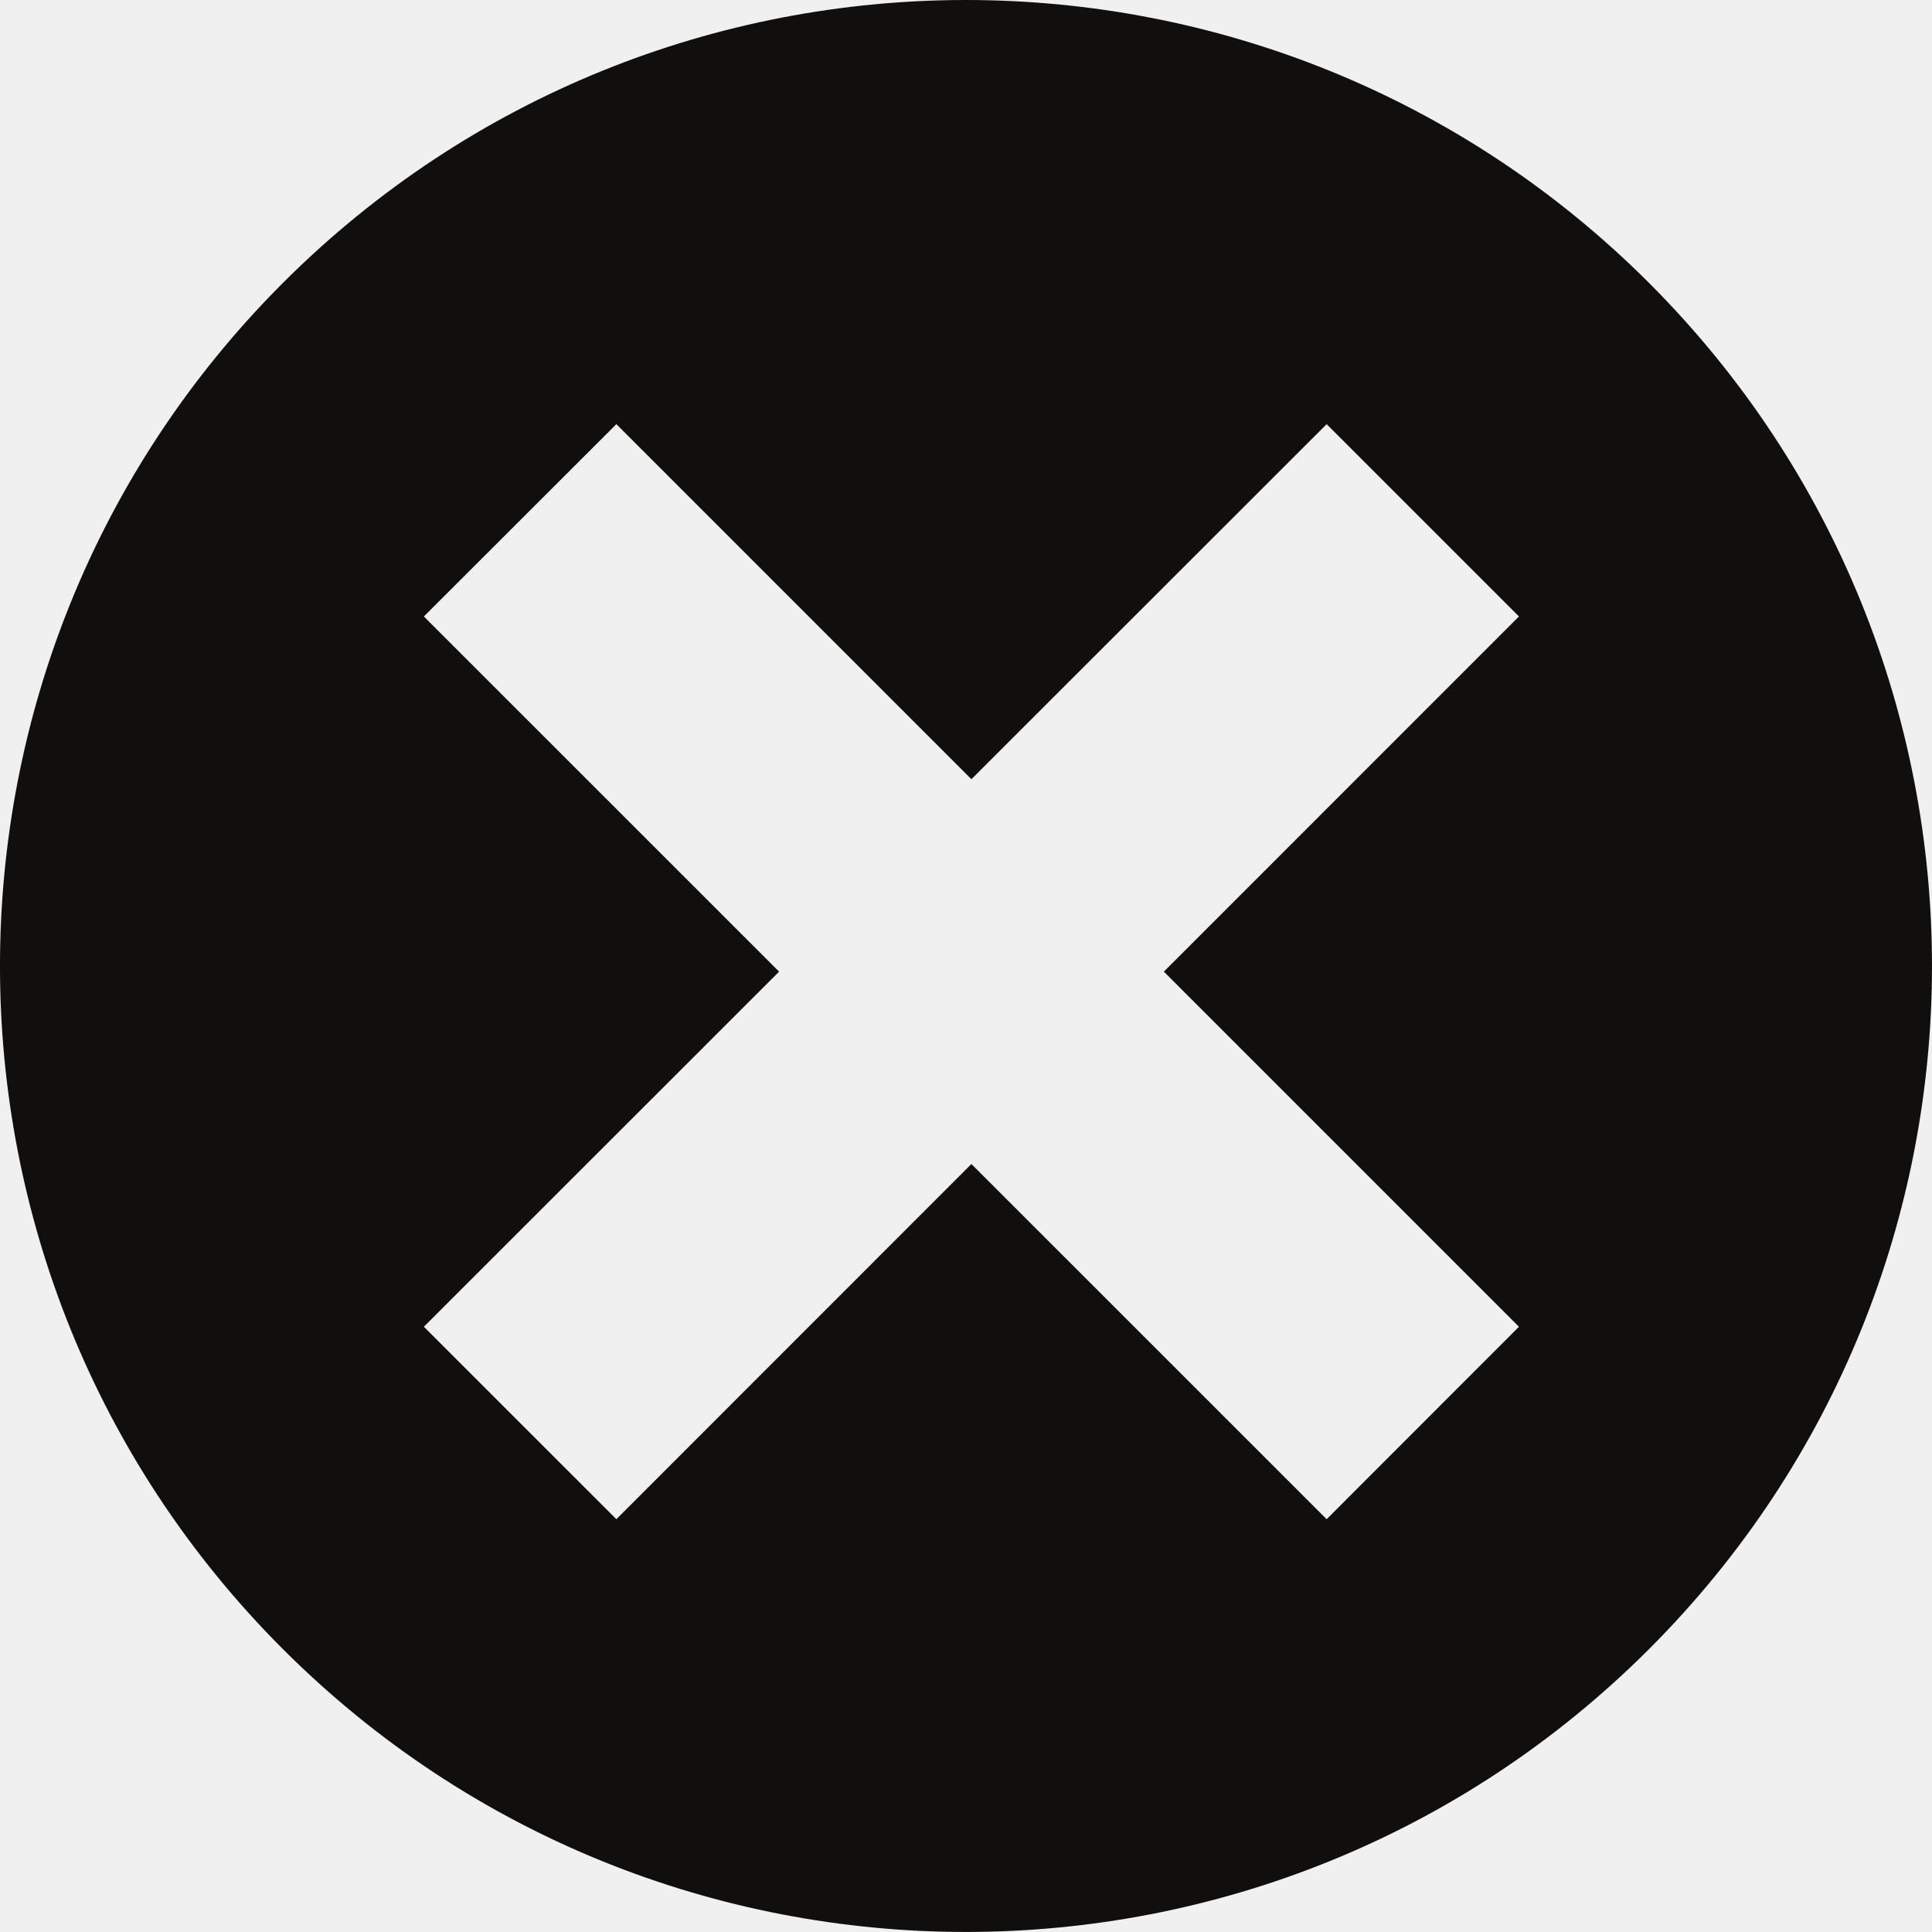
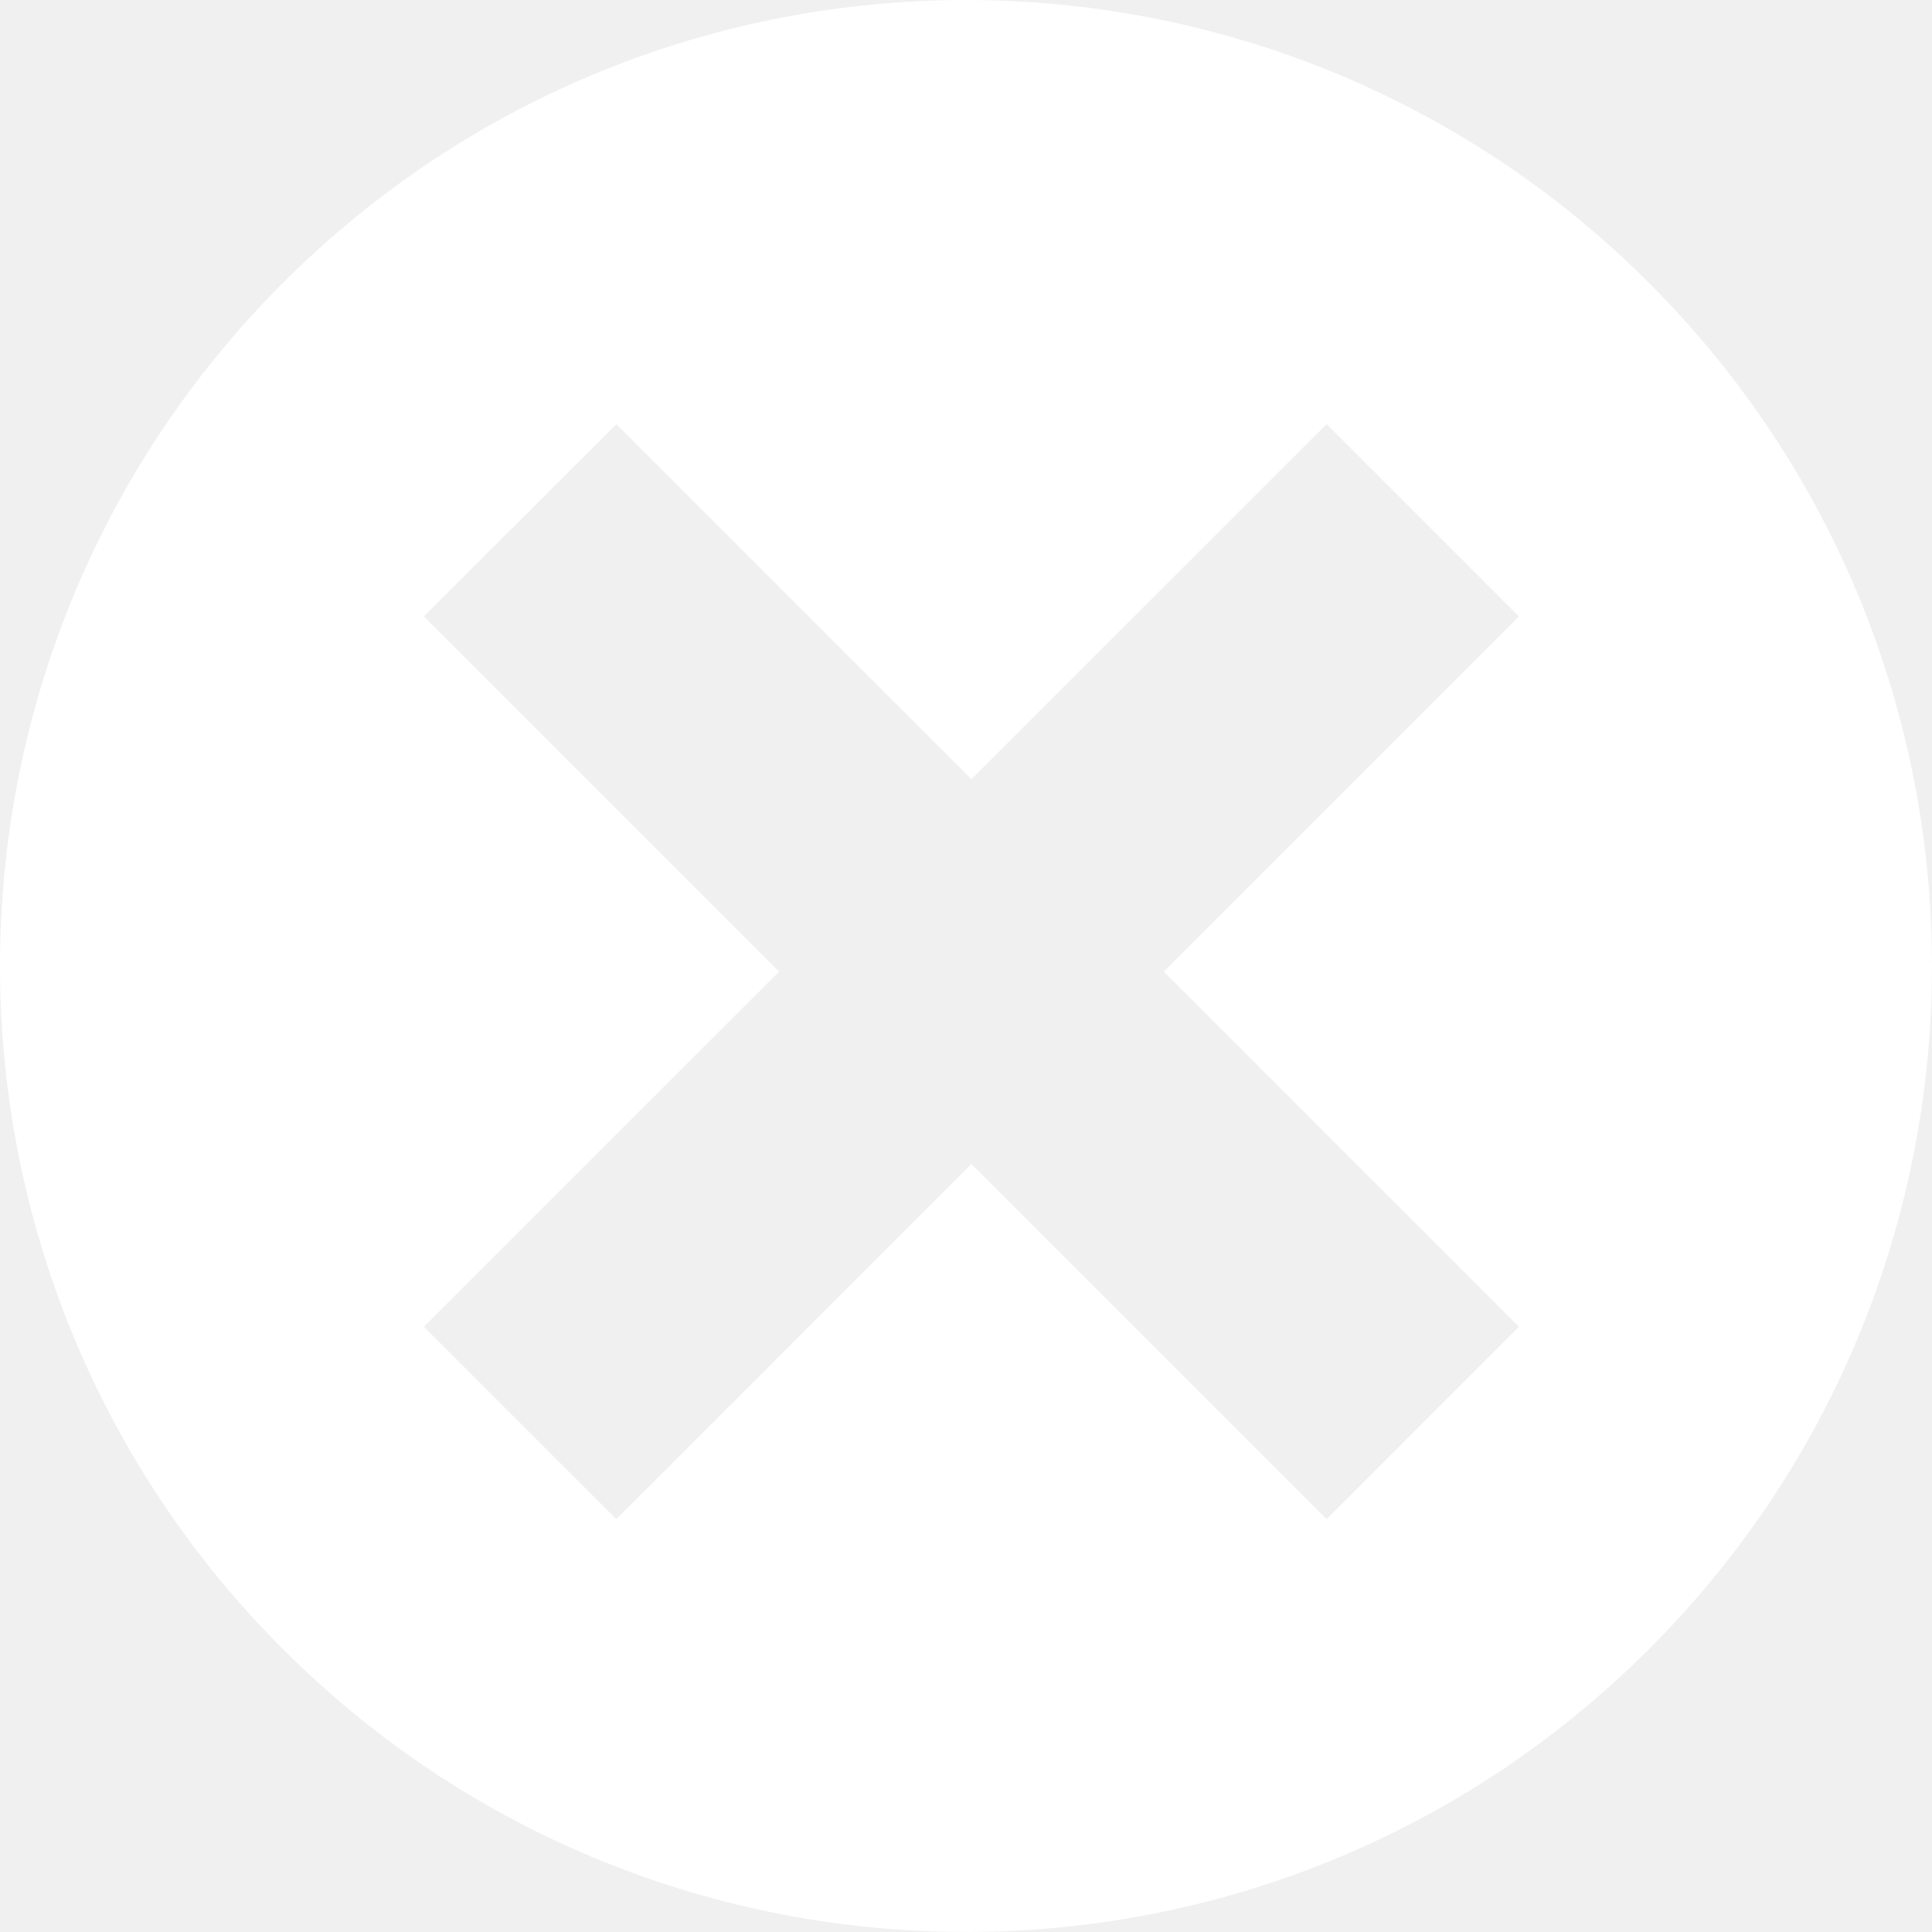
<svg xmlns="http://www.w3.org/2000/svg" version="1.1" width="39.999" height="39.998" viewBox="0 0 39.999 39.998">
  <g transform="matrix(1.333333,0,0,-1.333333,-833.711,574.6562)">
    <g transform="scale(0.1)">
-       <path d="m 6488.69,4103.91 -29.86,-29.88 -55.16,55.15 -55.13,-55.15 -29.89,29.88 55.16,55.14 -55.16,55.15 29.89,29.86 55.13,-55.13 55.16,55.13 29.86,-29.86 -55.14,-55.15 z m 20.2,162.08 c -58.58,58.57 -153.54,58.58 -212.13,0 -58.56,-58.57 -58.58,-153.56 0,-212.13 58.57,-58.57 153.57,-58.56 212.13,0 58.59,58.58 58.57,153.55 0,212.13" style="fill:#100f0d;fill-opacity:1;fill-rule:nonzero;stroke:none" />
+       <path d="m 6488.69,4103.91 -29.86,-29.88 -55.16,55.15 -55.13,-55.15 -29.89,29.88 55.16,55.14 -55.16,55.15 29.89,29.86 55.13,-55.13 55.16,55.13 29.86,-29.86 -55.14,-55.15 z m 20.2,162.08 c -58.58,58.57 -153.54,58.58 -212.13,0 -58.56,-58.57 -58.58,-153.56 0,-212.13 58.57,-58.57 153.57,-58.56 212.13,0 58.59,58.58 58.57,153.55 0,212.13" style="fill:#ffffff;fill-opacity:1;fill-rule:nonzero;stroke:none" />
    </g>
  </g>
</svg>
